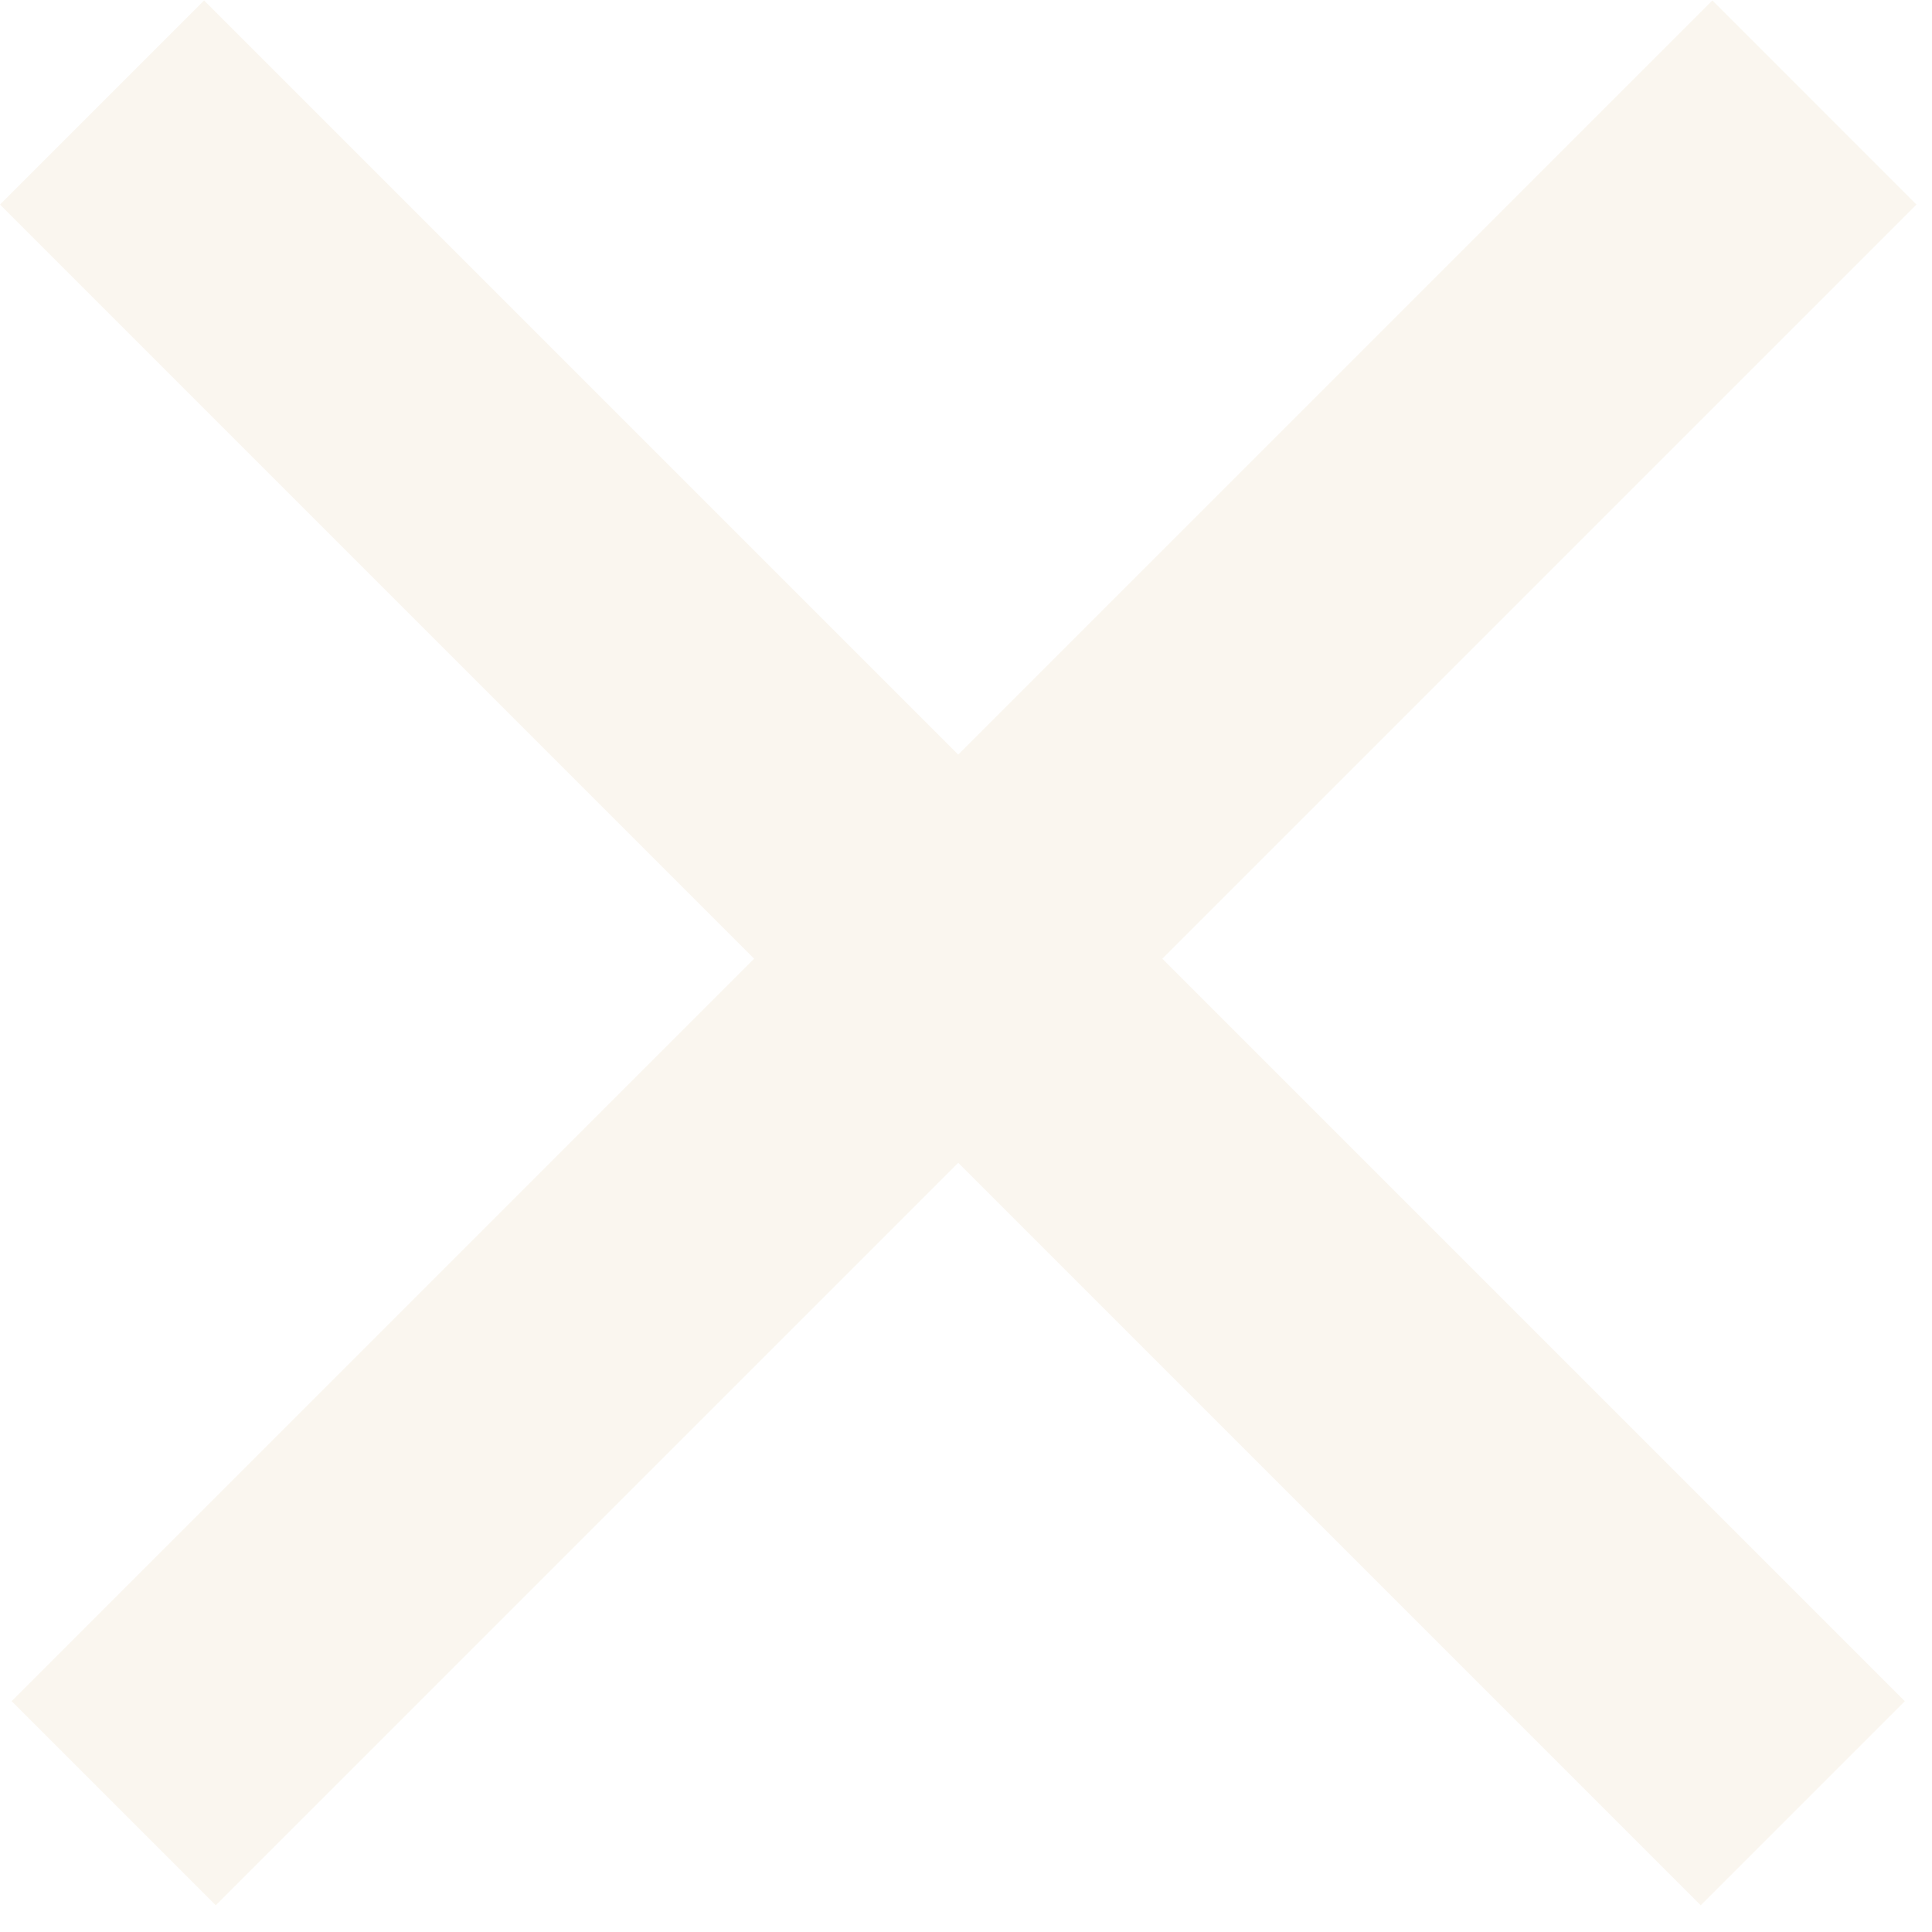
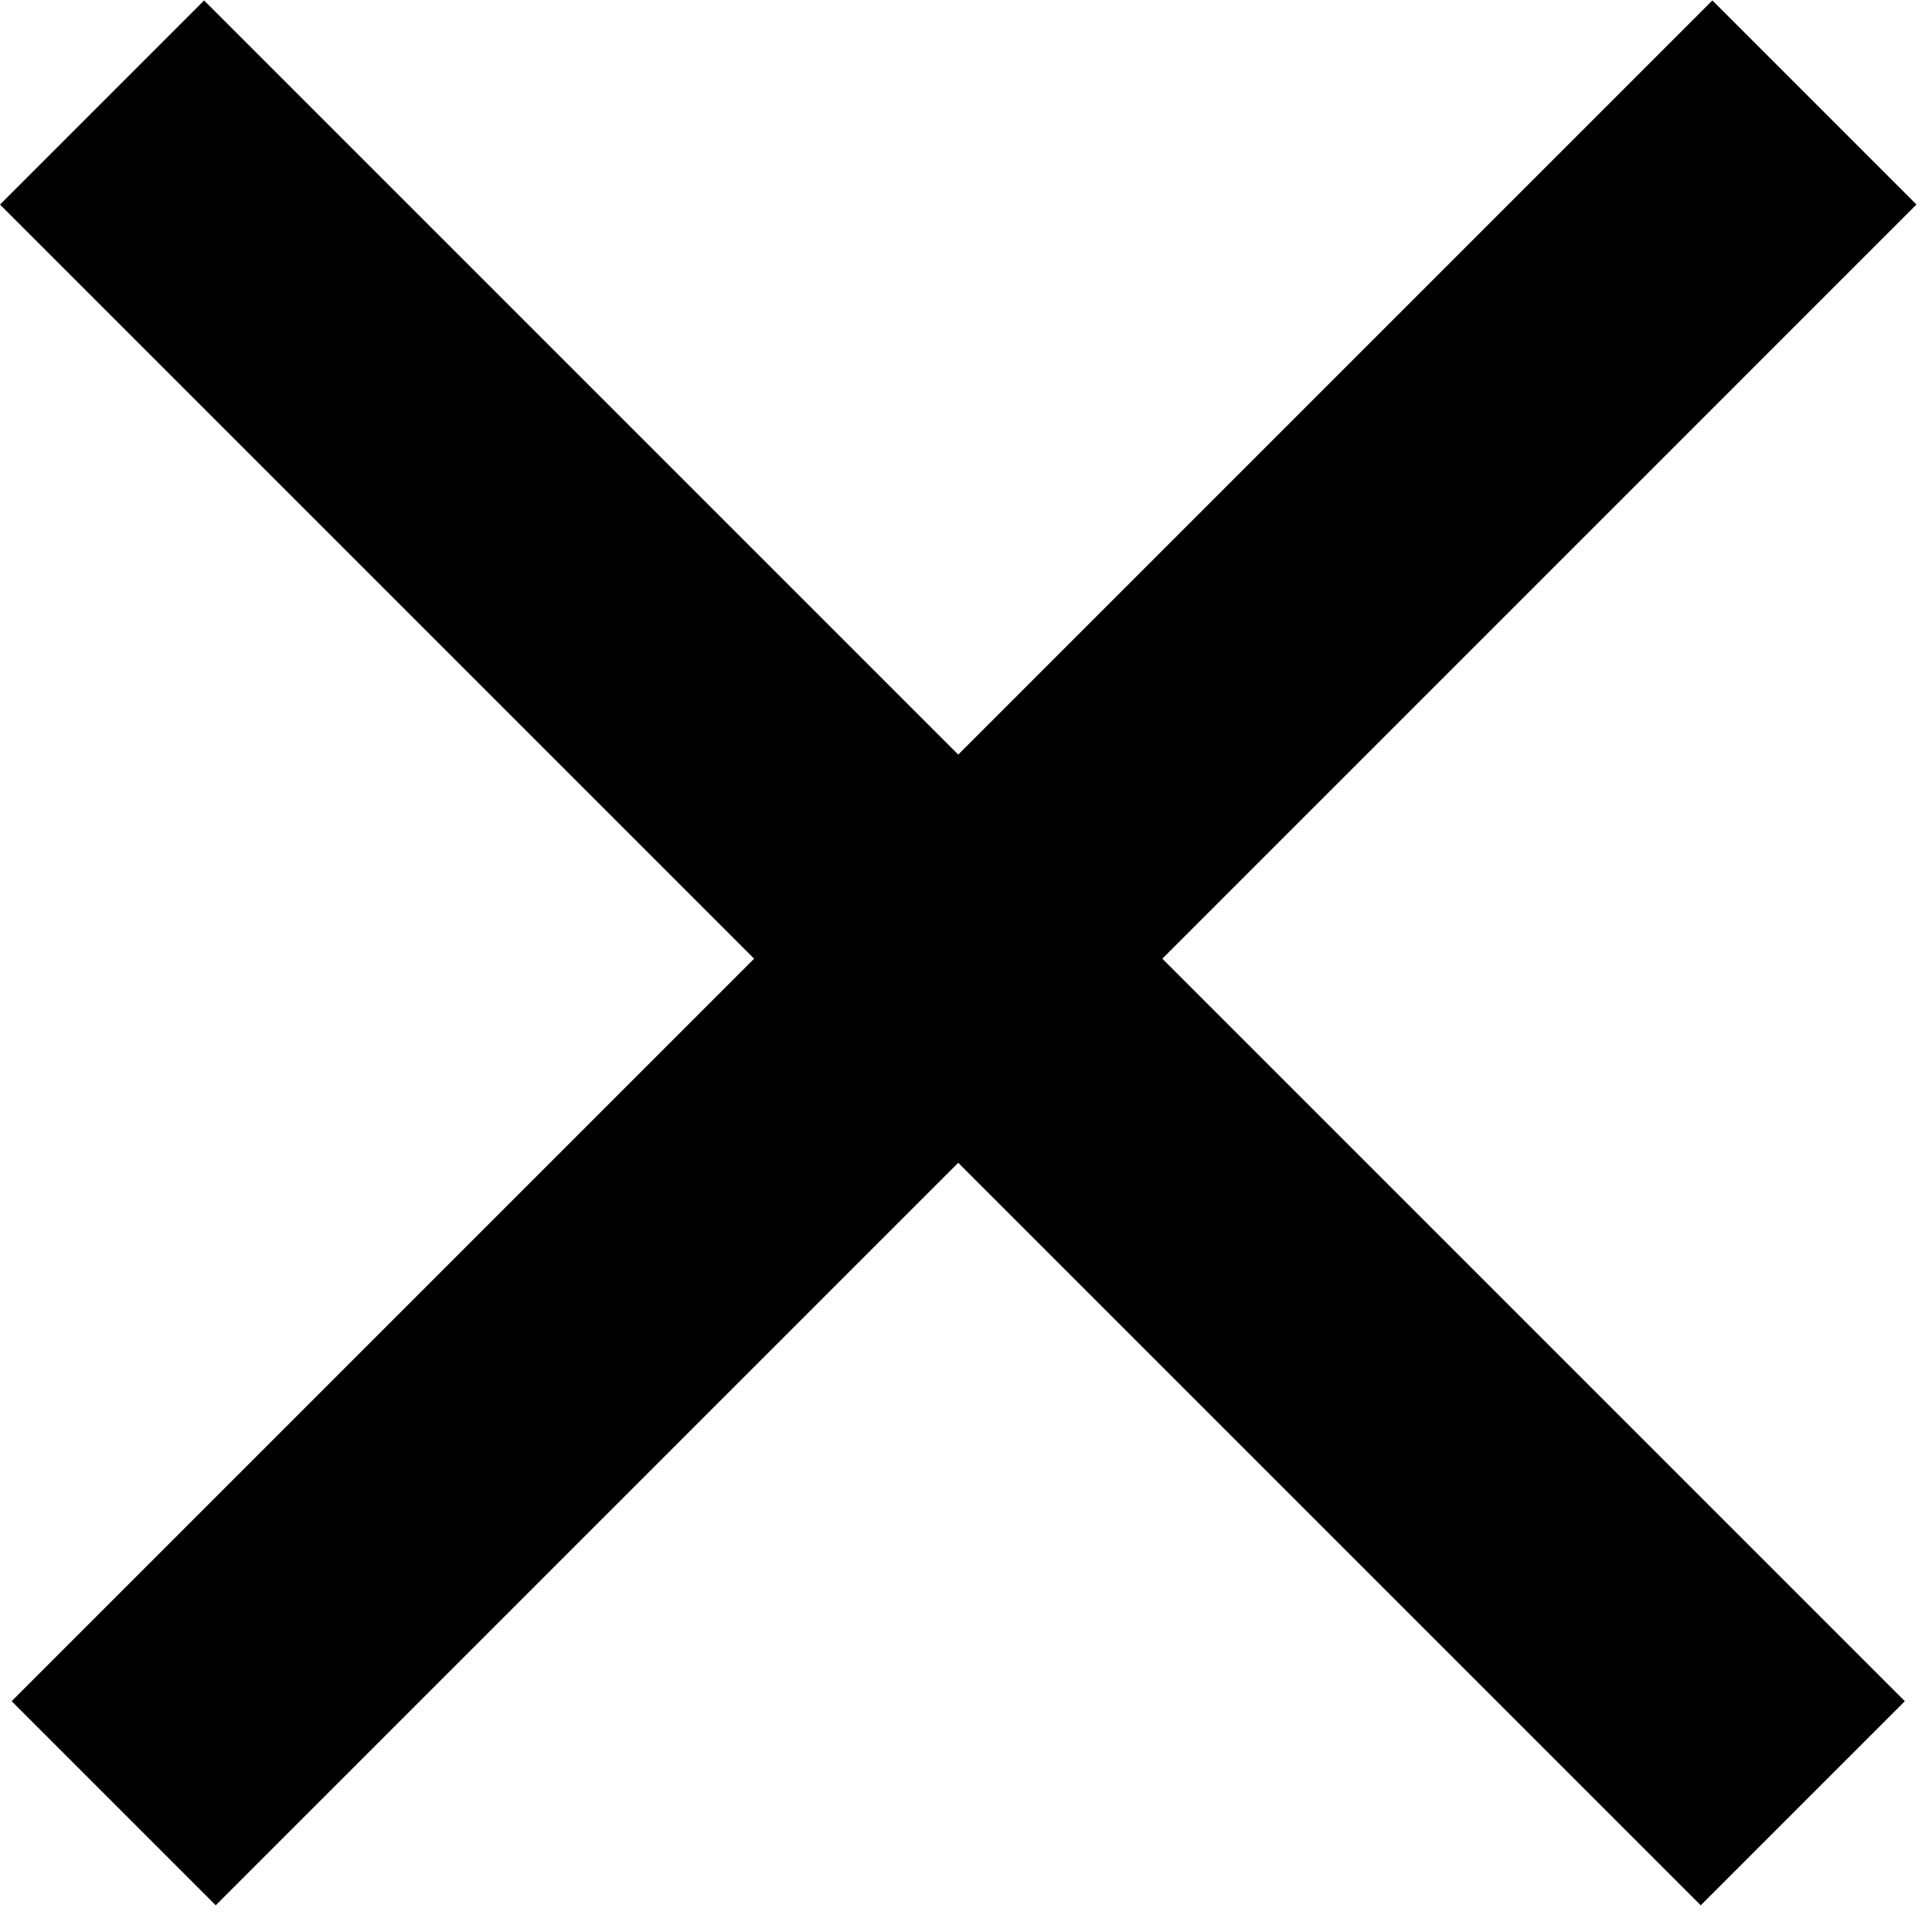
<svg xmlns="http://www.w3.org/2000/svg" width="25" height="25" viewBox="0 0 25 25" fill="none">
-   <rect x="0.151" y="22.013" width="31.123" height="3.735" transform="rotate(-45 0.151031 22.0132)" fill="#FAF6EF" />
-   <rect x="2.641" y="0.006" width="31.123" height="3.735" transform="rotate(45 2.64084 0.00616455)" fill="#FAF6EF" />
+   <rect x="0.151" y="22.013" width="31.123" height="3.735" transform="rotate(-45 0.151031 22.0132)" fill="black" />
+   <rect x="2.641" y="0.006" width="31.123" height="3.735" transform="rotate(45 2.64084 0.00616455)" fill="black" />
</svg>
